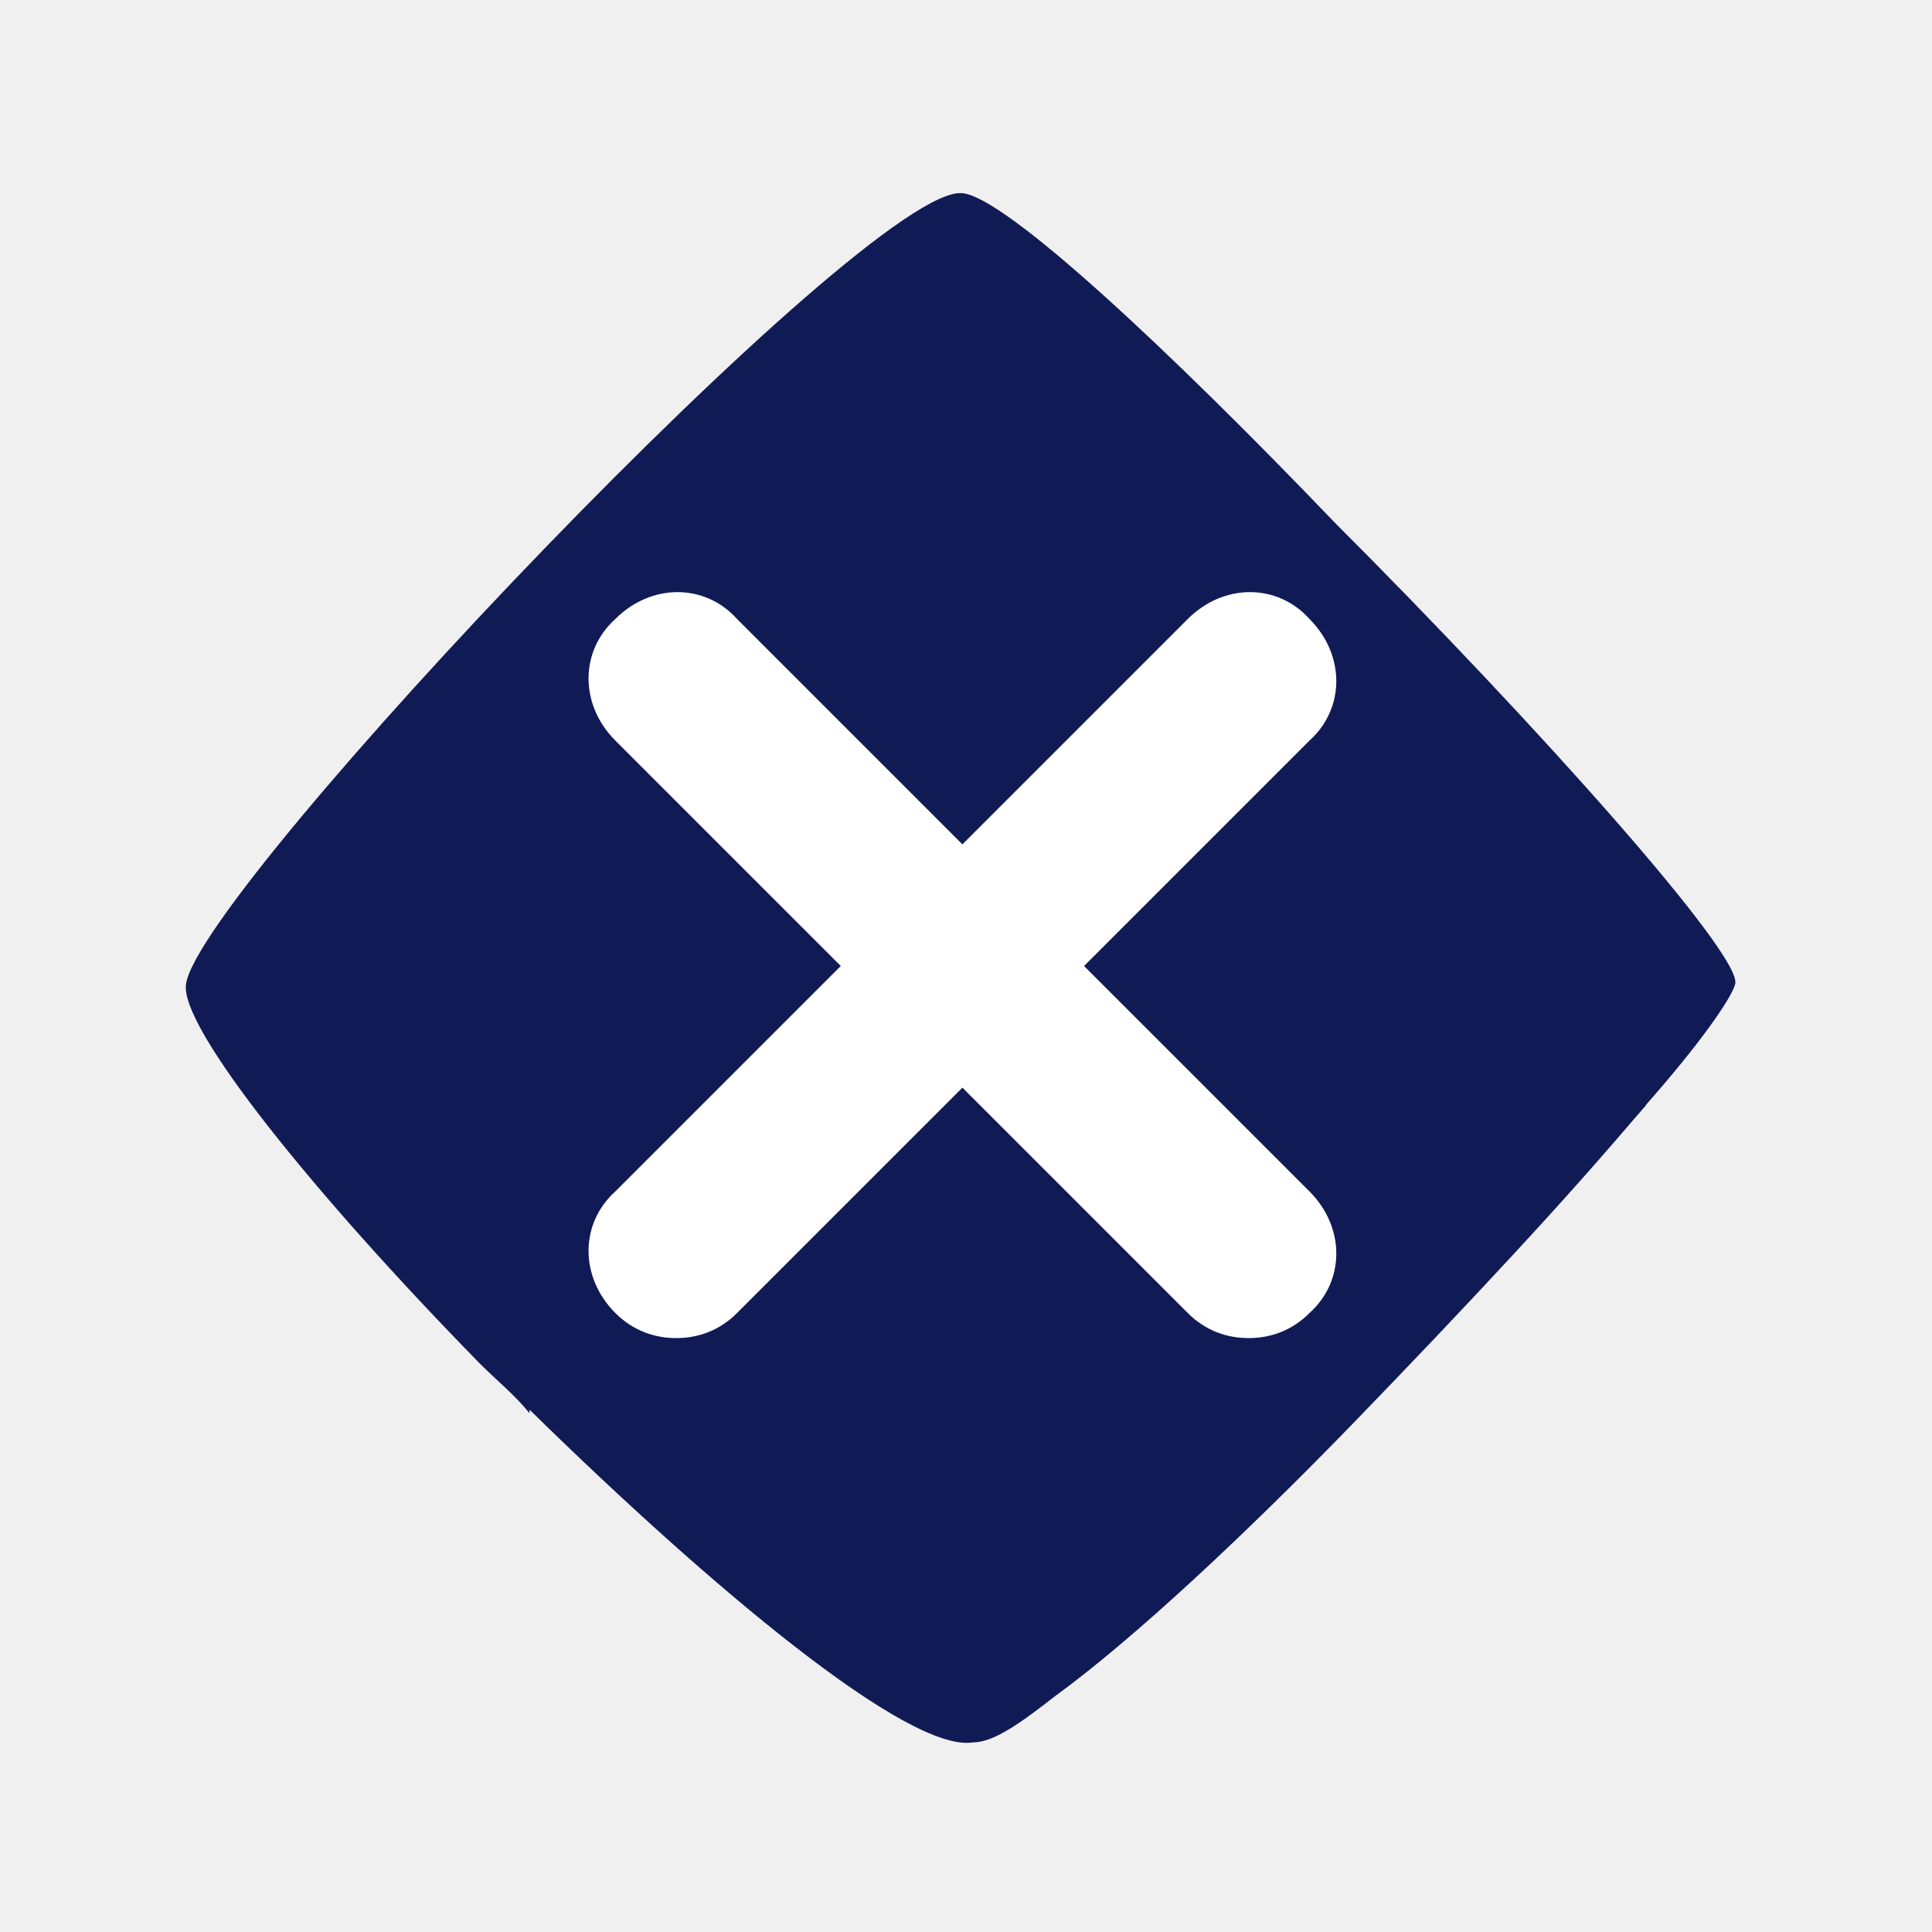
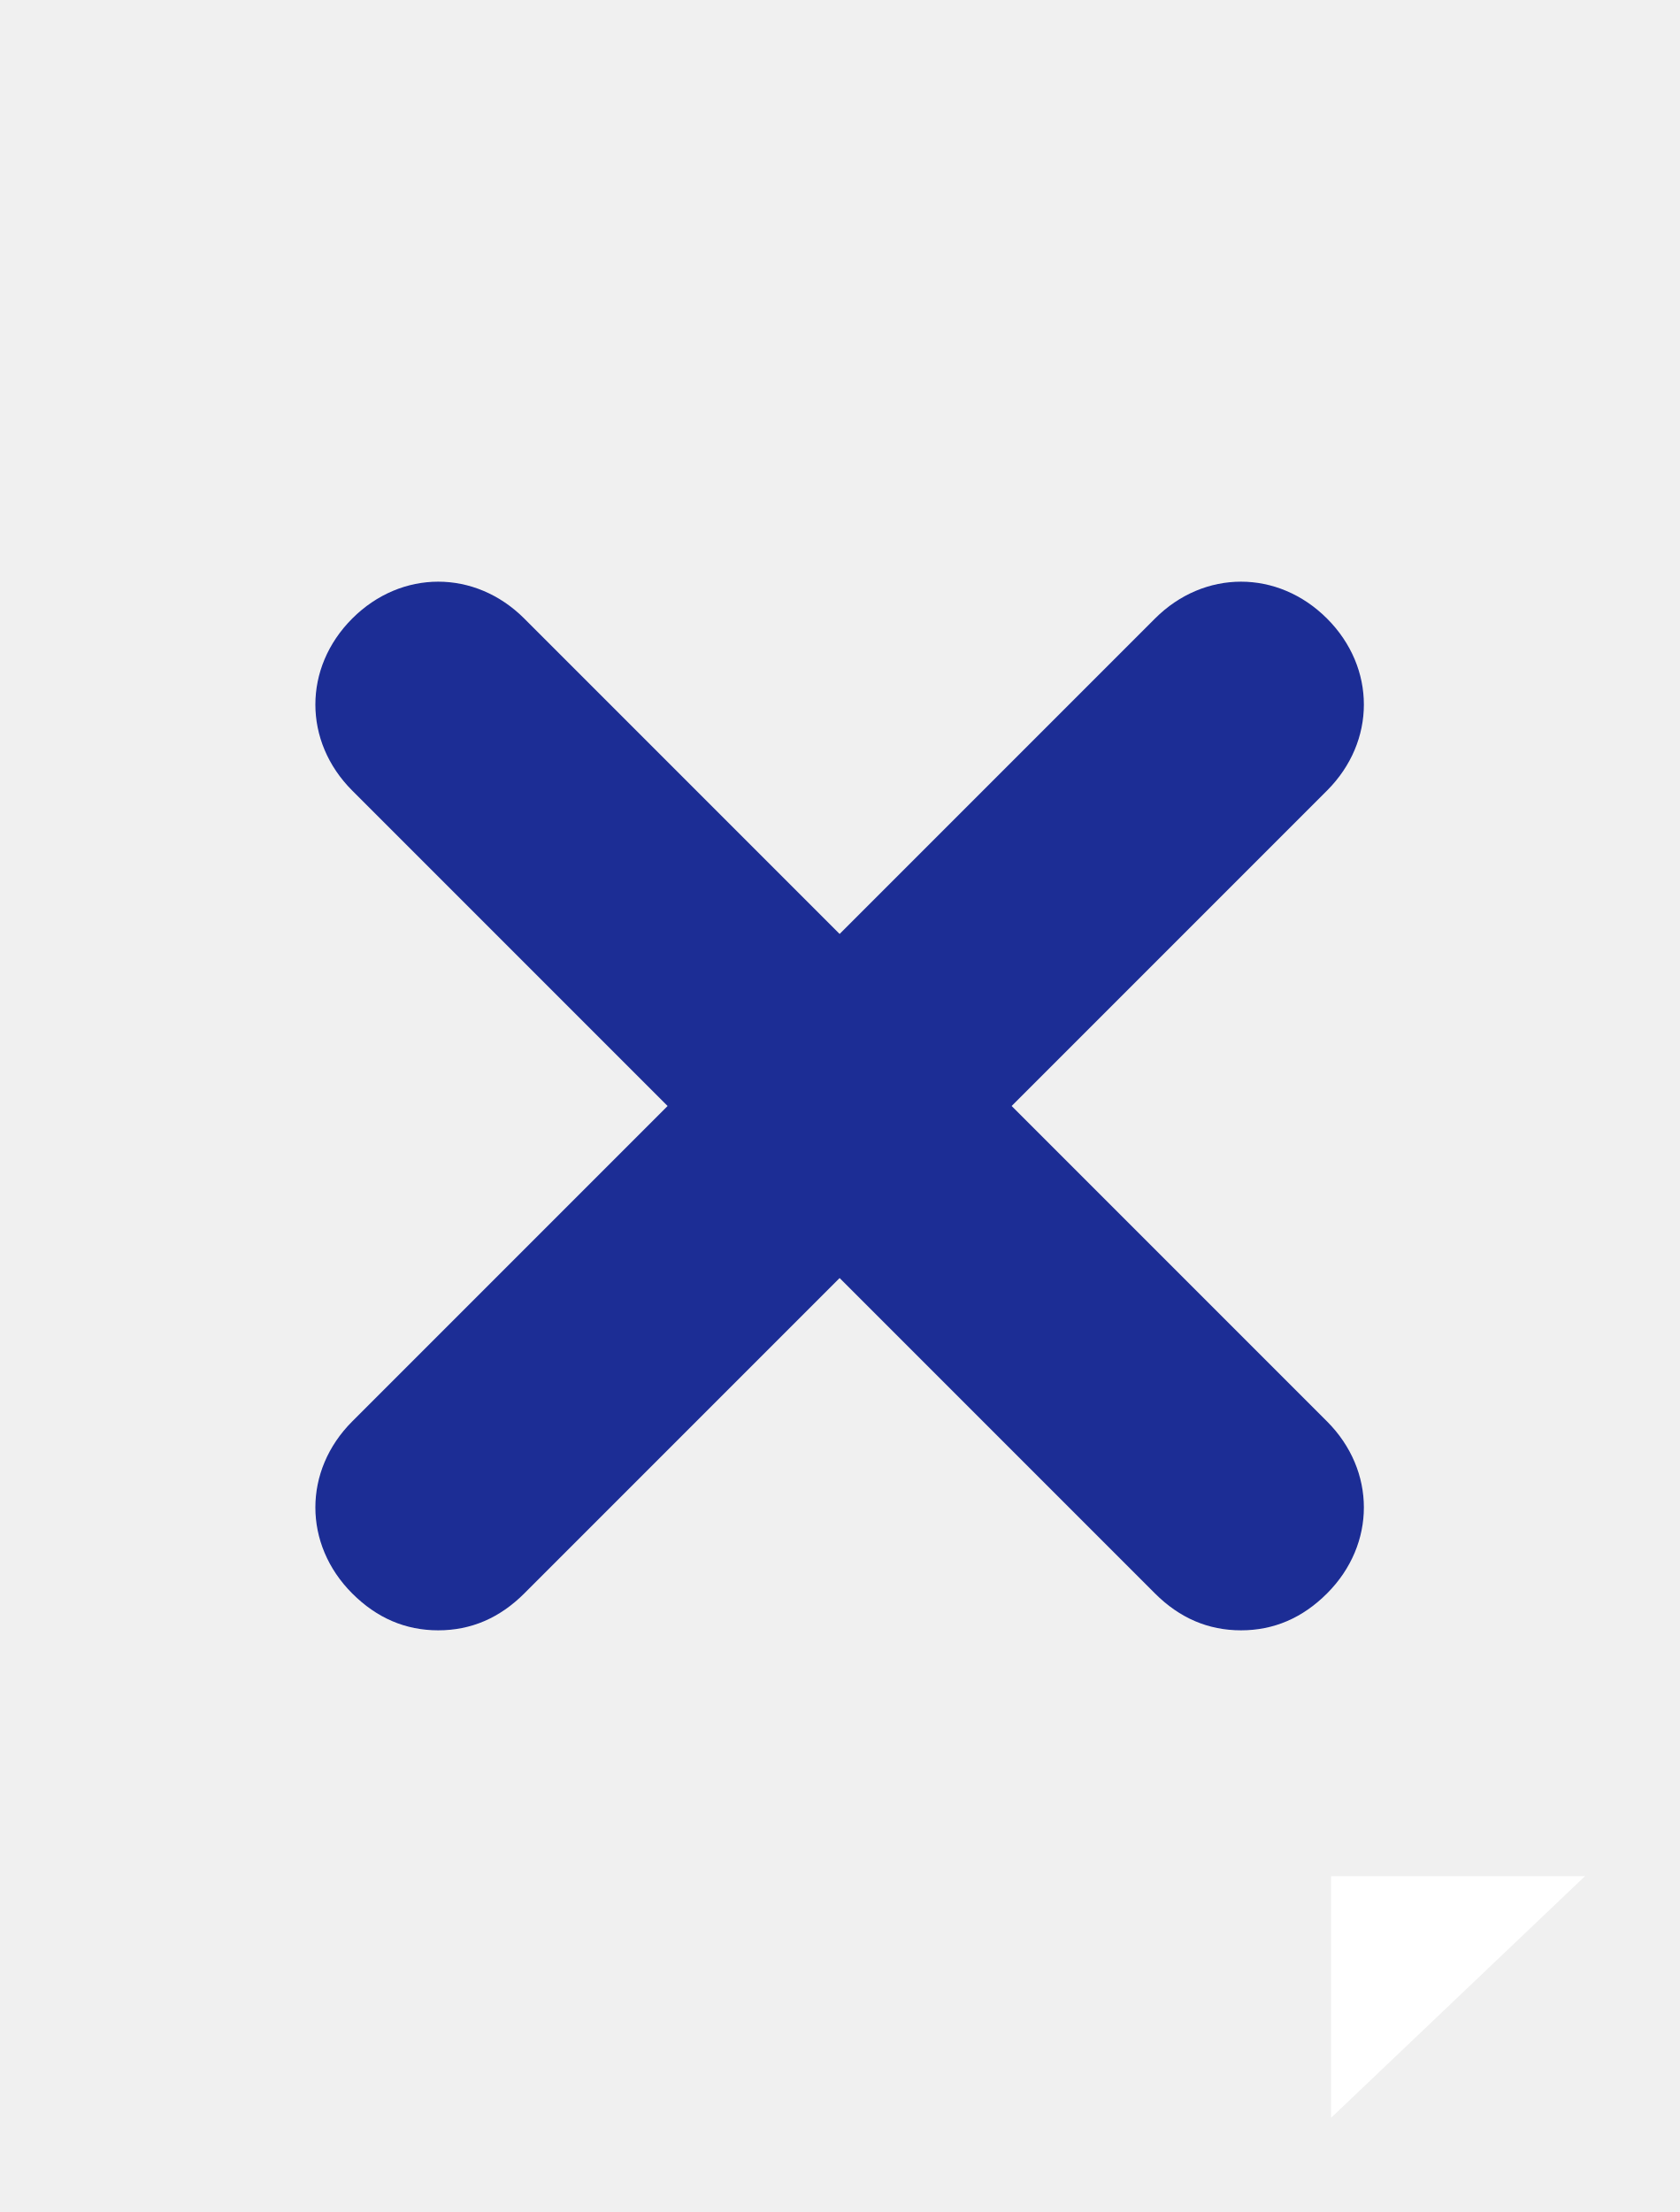
- <svg xmlns="http://www.w3.org/2000/svg" id="Livello_1" version="1.1" viewBox="0 0 54 54">
+ <svg xmlns="http://www.w3.org/2000/svg" id="Livello_1" version="1.1" viewBox="0 0 41 54">
  <defs>
    <style>
      .st0 {
-         fill: #101b56;
+         fill: #fff;
      }

      .st1 {
-         fill: #fff;
+         fill: #1c2d95;
      }
    </style>
  </defs>
-   <path class="st0" d="M14.8,39.4c5.1,5,10.6,9.6,12.4,9.3.6,0,1.4-.6,2.3-1.3,2.2-1.6,5.4-4.6,8.4-7.7s6-6.3,8-8.7c1.6-1.8,2.5-3.1,2.6-3.5.2-.8-5.5-7.2-11.2-12.9-4.6-4.8-9.2-9.1-10.4-9.2-2.6-.3-21.3,19.4-21.7,22.1-.2,1.2,3.6,5.9,8.2,10.6.5.5,1,.9,1.4,1.4h0Z" />
-   <path class="st0" d="M46,30.9c-2.1,2.4-5.1,5.7-8.2,8.7s-6.3,6.1-8.6,7.7l-11.4-11.4,16.2-17.2,12,12h0Z" />
-   <path class="st1" d="M36.6,33.3c1,1,1,2.5,0,3.4-.5.5-1.1.7-1.7.7s-1.2-.2-1.7-.7l-6.3-6.3-6.3,6.3c-.5.5-1.1.7-1.7.7s-1.2-.2-1.7-.7c-1-1-1-2.5,0-3.4l6.3-6.3-6.3-6.3c-1-1-1-2.5,0-3.4,1-1,2.5-1,3.4,0l6.3,6.3,6.3-6.3c1-1,2.5-1,3.4,0,1,1,1,2.5,0,3.4l-6.3,6.3s6.3,6.3,6.3,6.3Z" />
+   <polygon class="st0" points="32.5 51.7 38.7 45.8 32.5 45.8 32.5 51.7" />
+   <path class="st1" d="M32.4,34.7c1.2,1.2,1.2,3,0,4.2-.6.6-1.3.9-2.1.9s-1.5-.3-2.1-.9l-7.7-7.7-7.7,7.7c-.6.6-1.3.9-2.1.9s-1.5-.3-2.1-.9c-1.2-1.2-1.2-3,0-4.2l7.7-7.7-7.7-7.7c-1.2-1.2-1.2-3,0-4.2s3-1.2,4.2,0l7.7,7.7,7.7-7.7c1.2-1.2,3-1.2,4.2,0s1.2,3,0,4.2l-7.7,7.7,7.7,7.7Z" />
</svg>
